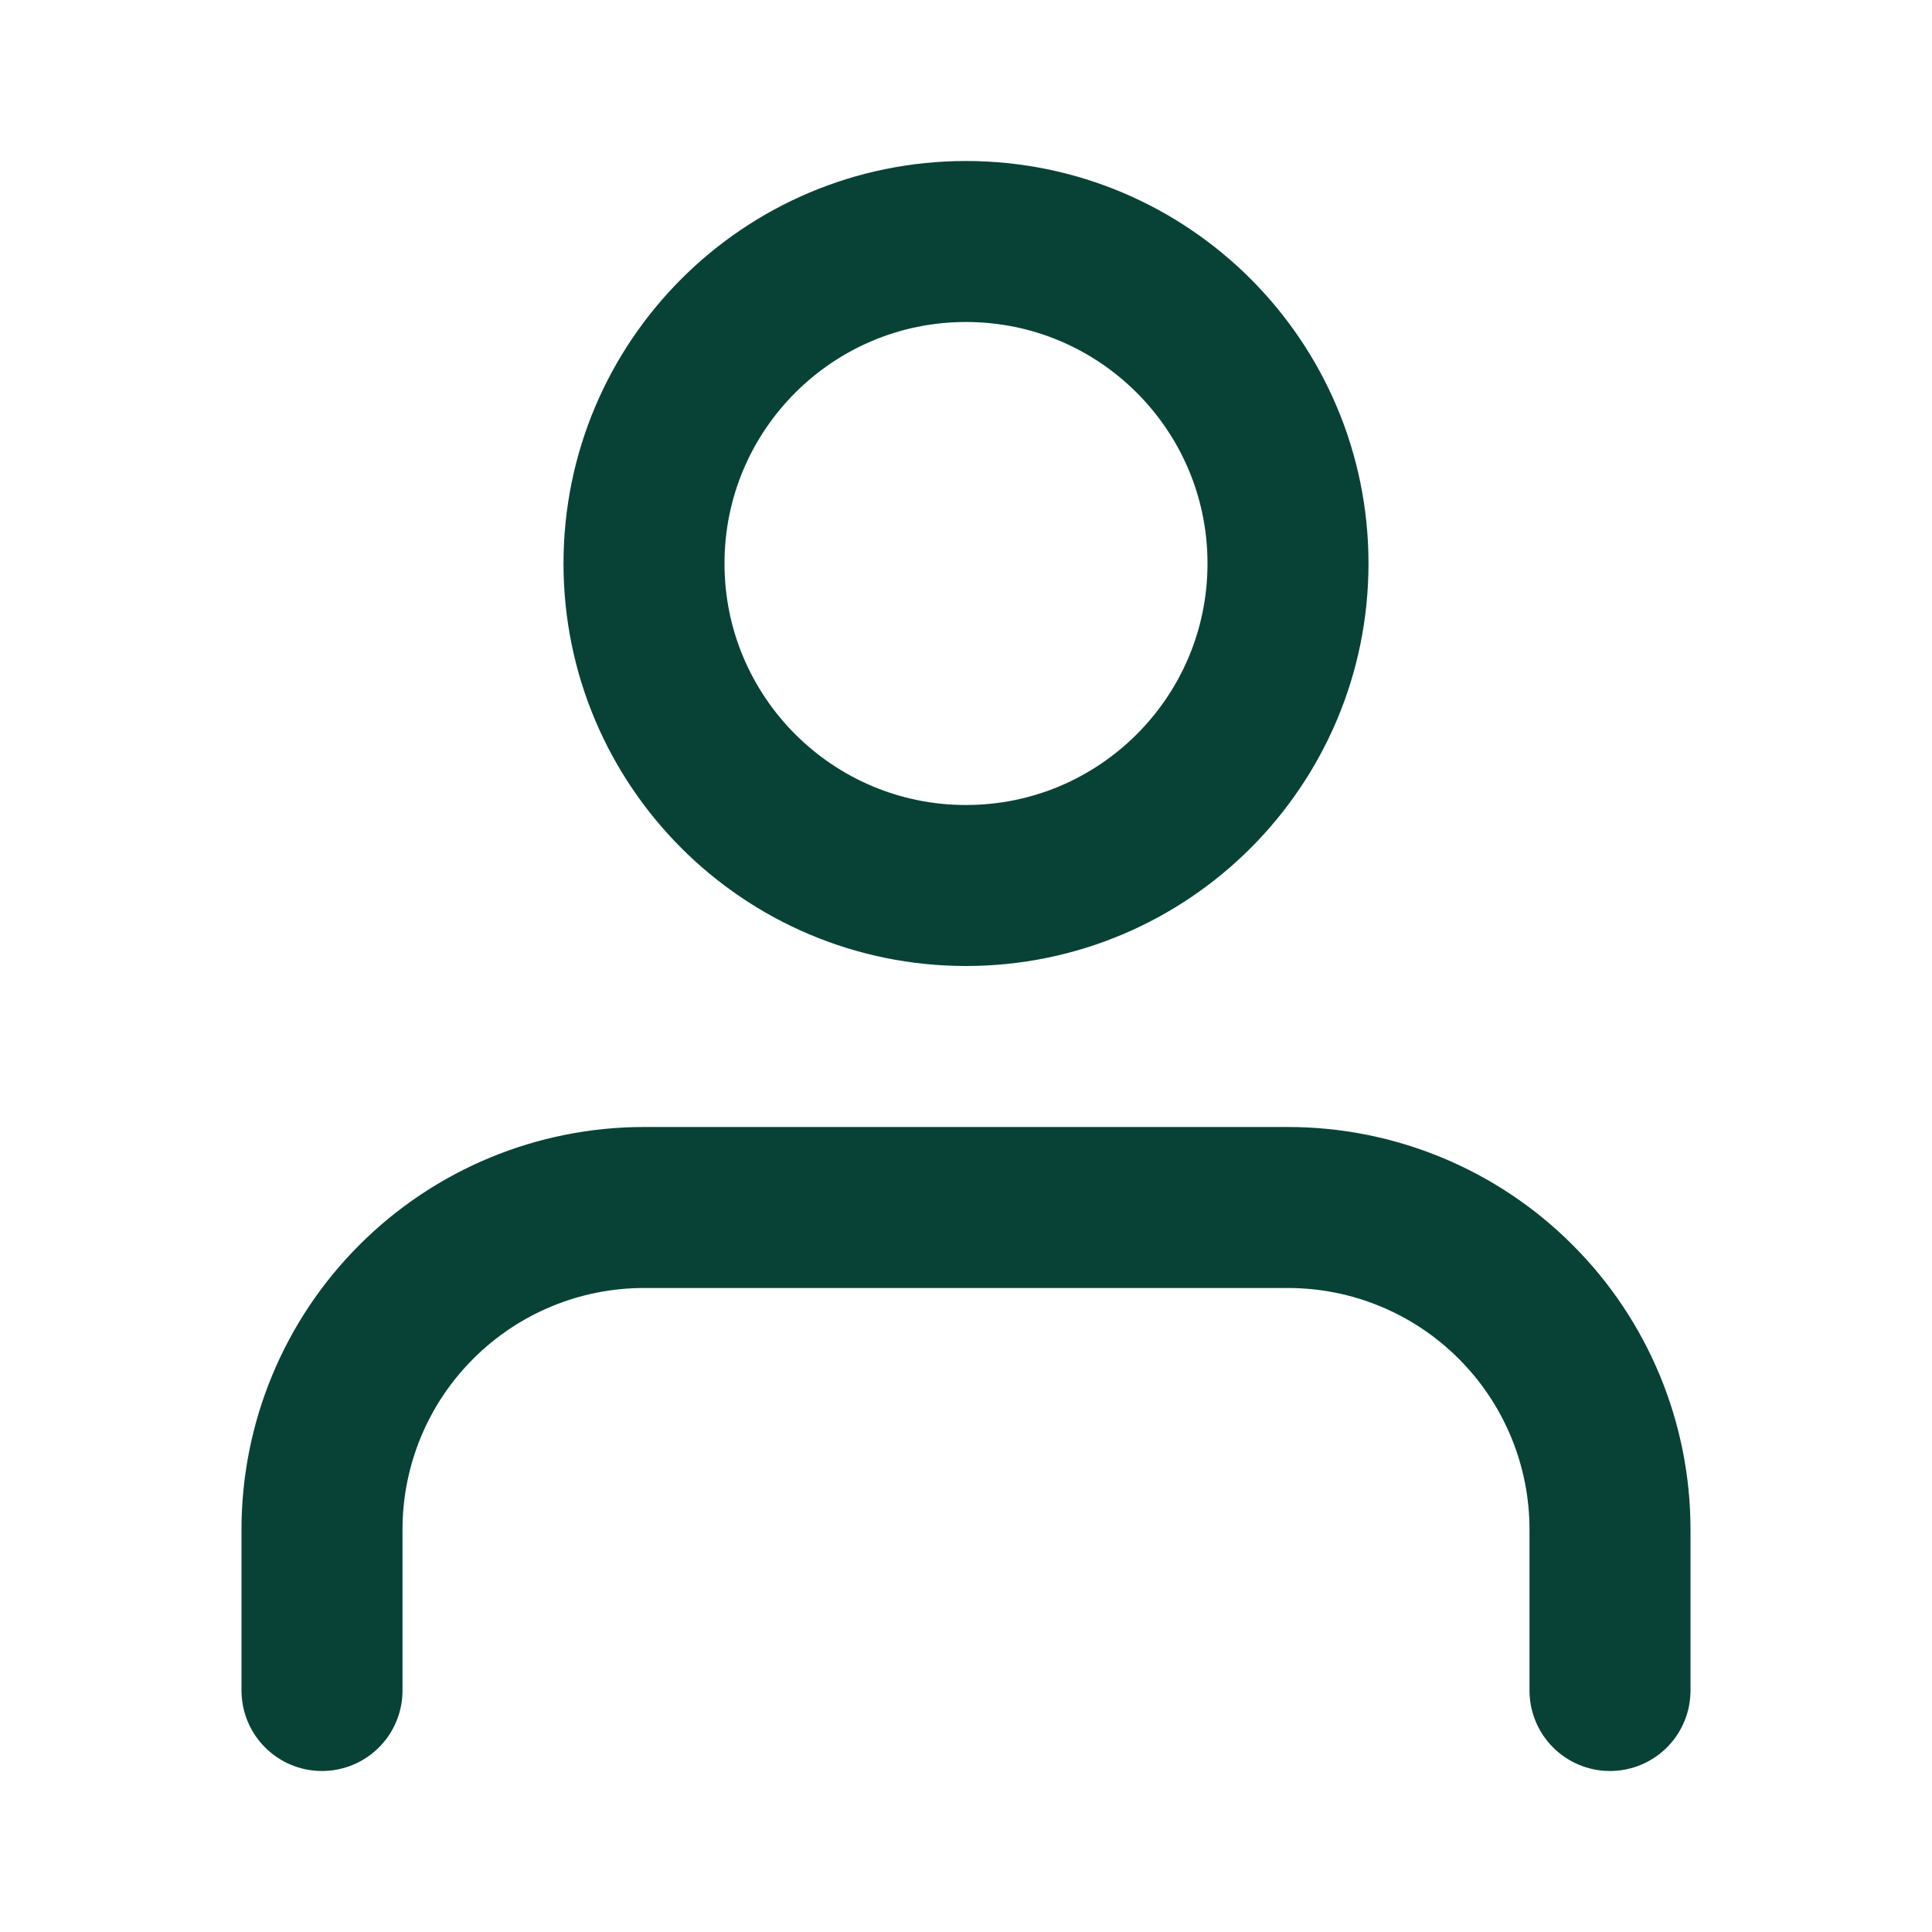
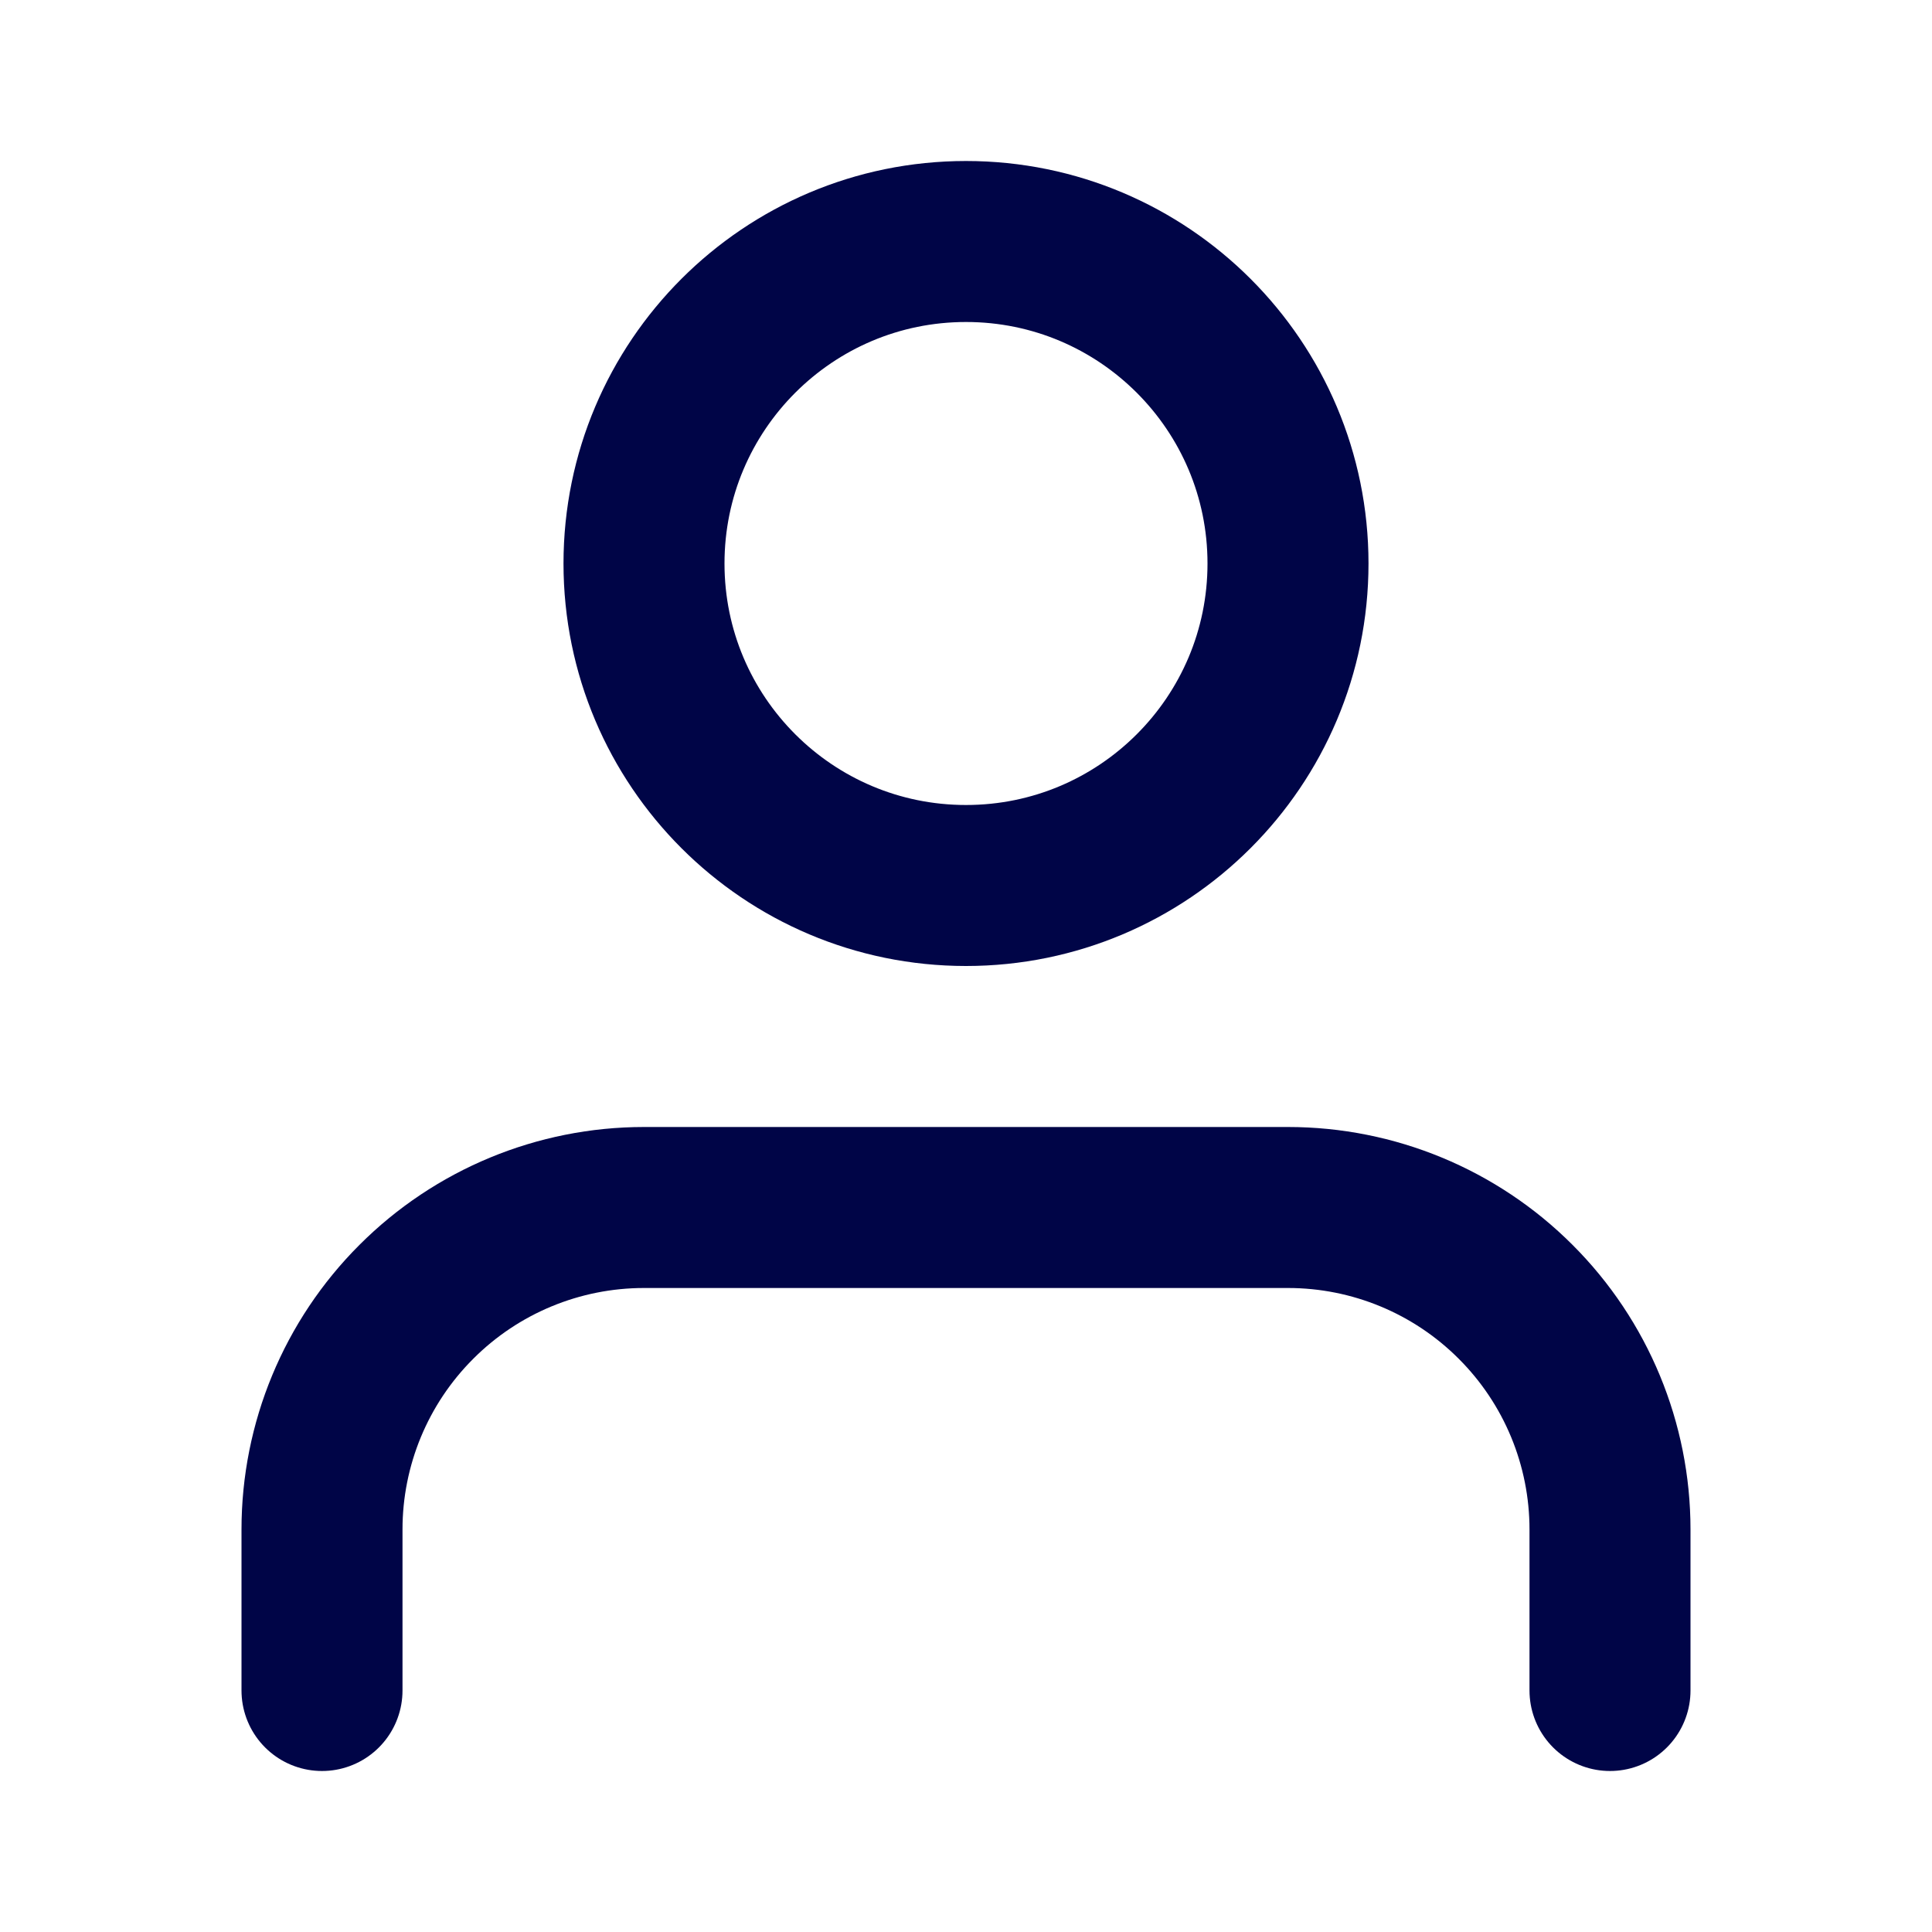
<svg xmlns="http://www.w3.org/2000/svg" width="24" height="24" viewBox="0 0 24 24" fill="none">
-   <path d="M20 21V19C20 17.939 19.579 16.922 18.828 16.172C18.078 15.421 17.061 15 16 15H8C6.939 15 5.922 15.421 5.172 16.172C4.421 16.922 4 17.939 4 19V21" stroke="#084236" stroke-width="2" stroke-linecap="round" stroke-linejoin="round" />
-   <path d="M12 11C14.209 11 16 9.209 16 7C16 4.791 14.209 3 12 3C9.791 3 8 4.791 8 7C8 9.209 9.791 11 12 11Z" stroke="#084236" stroke-width="2" stroke-linecap="round" stroke-linejoin="round" />
+   <path d="M20 21V19C20 17.939 19.579 16.922 18.828 16.172C18.078 15.421 17.061 15 16 15H8C6.939 15 5.922 15.421 5.172 16.172C4.421 16.922 4 17.939 4 19V21" stroke="#000547" stroke-width="2" stroke-linecap="round" stroke-linejoin="round" />
+   <path d="M12 11C14.209 11 16 9.209 16 7C16 4.791 14.209 3 12 3C9.791 3 8 4.791 8 7C8 9.209 9.791 11 12 11Z" stroke="#000547" stroke-width="2" stroke-linecap="round" stroke-linejoin="round" />
</svg>
